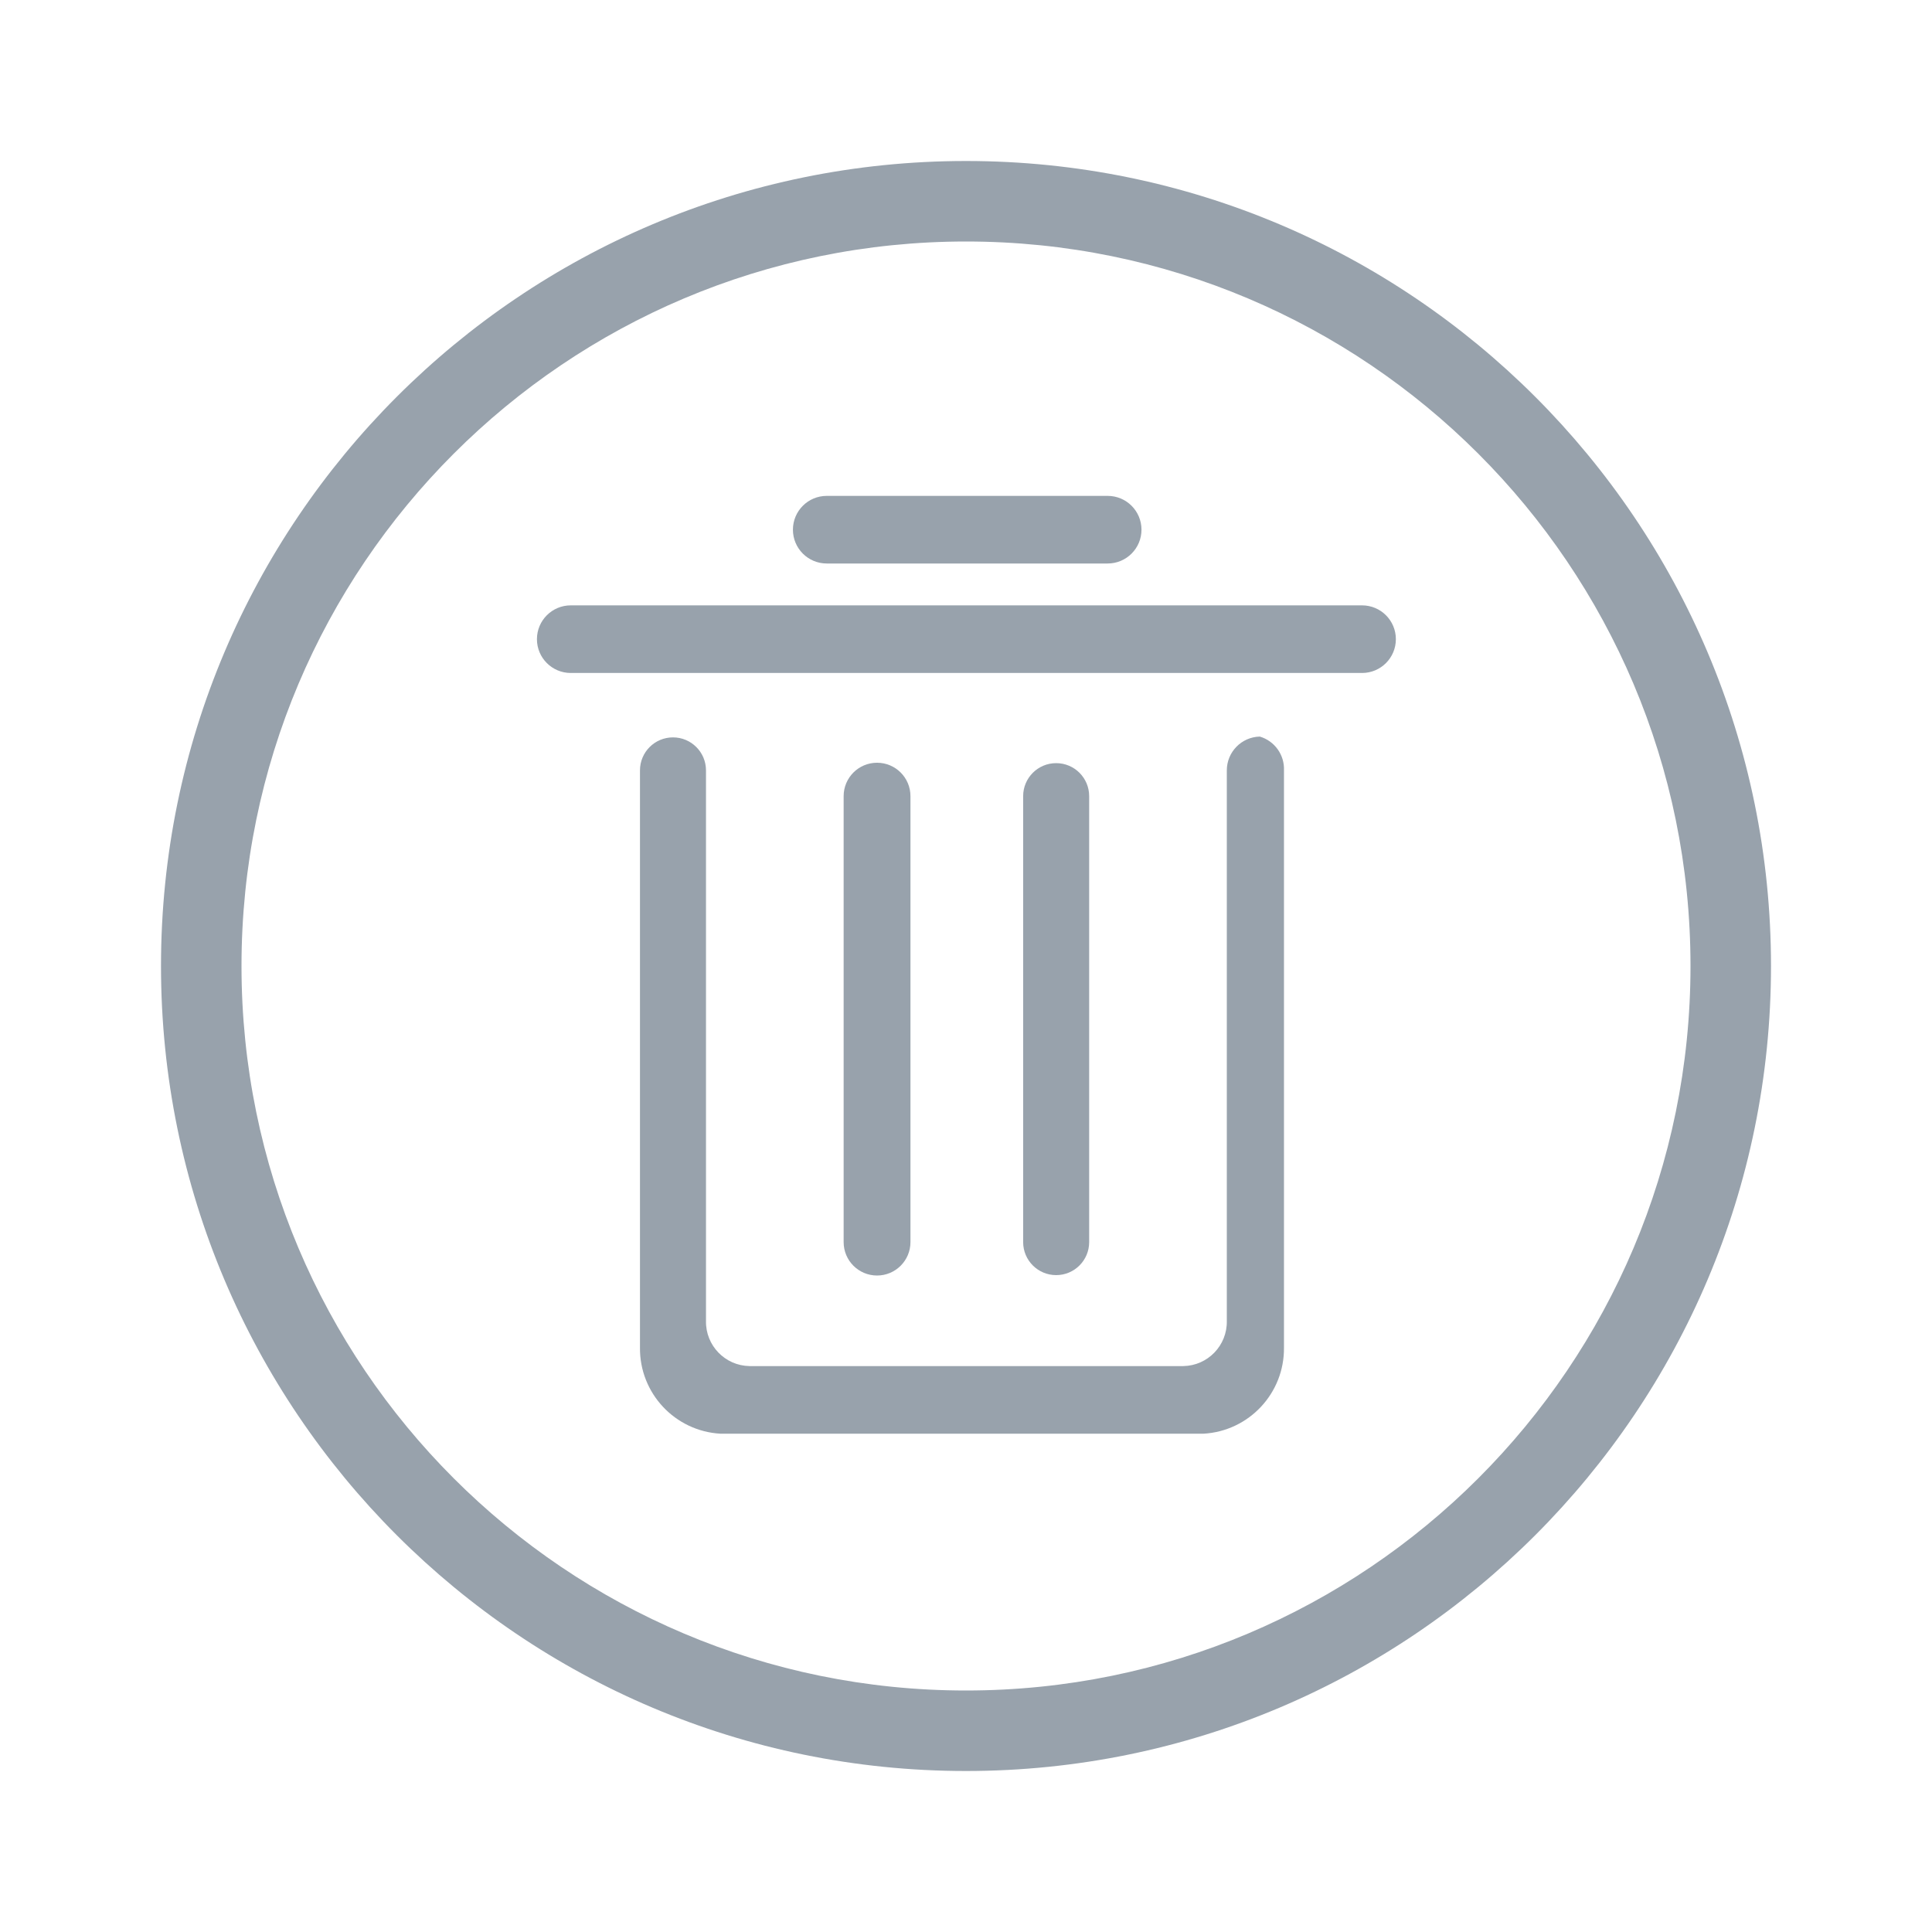
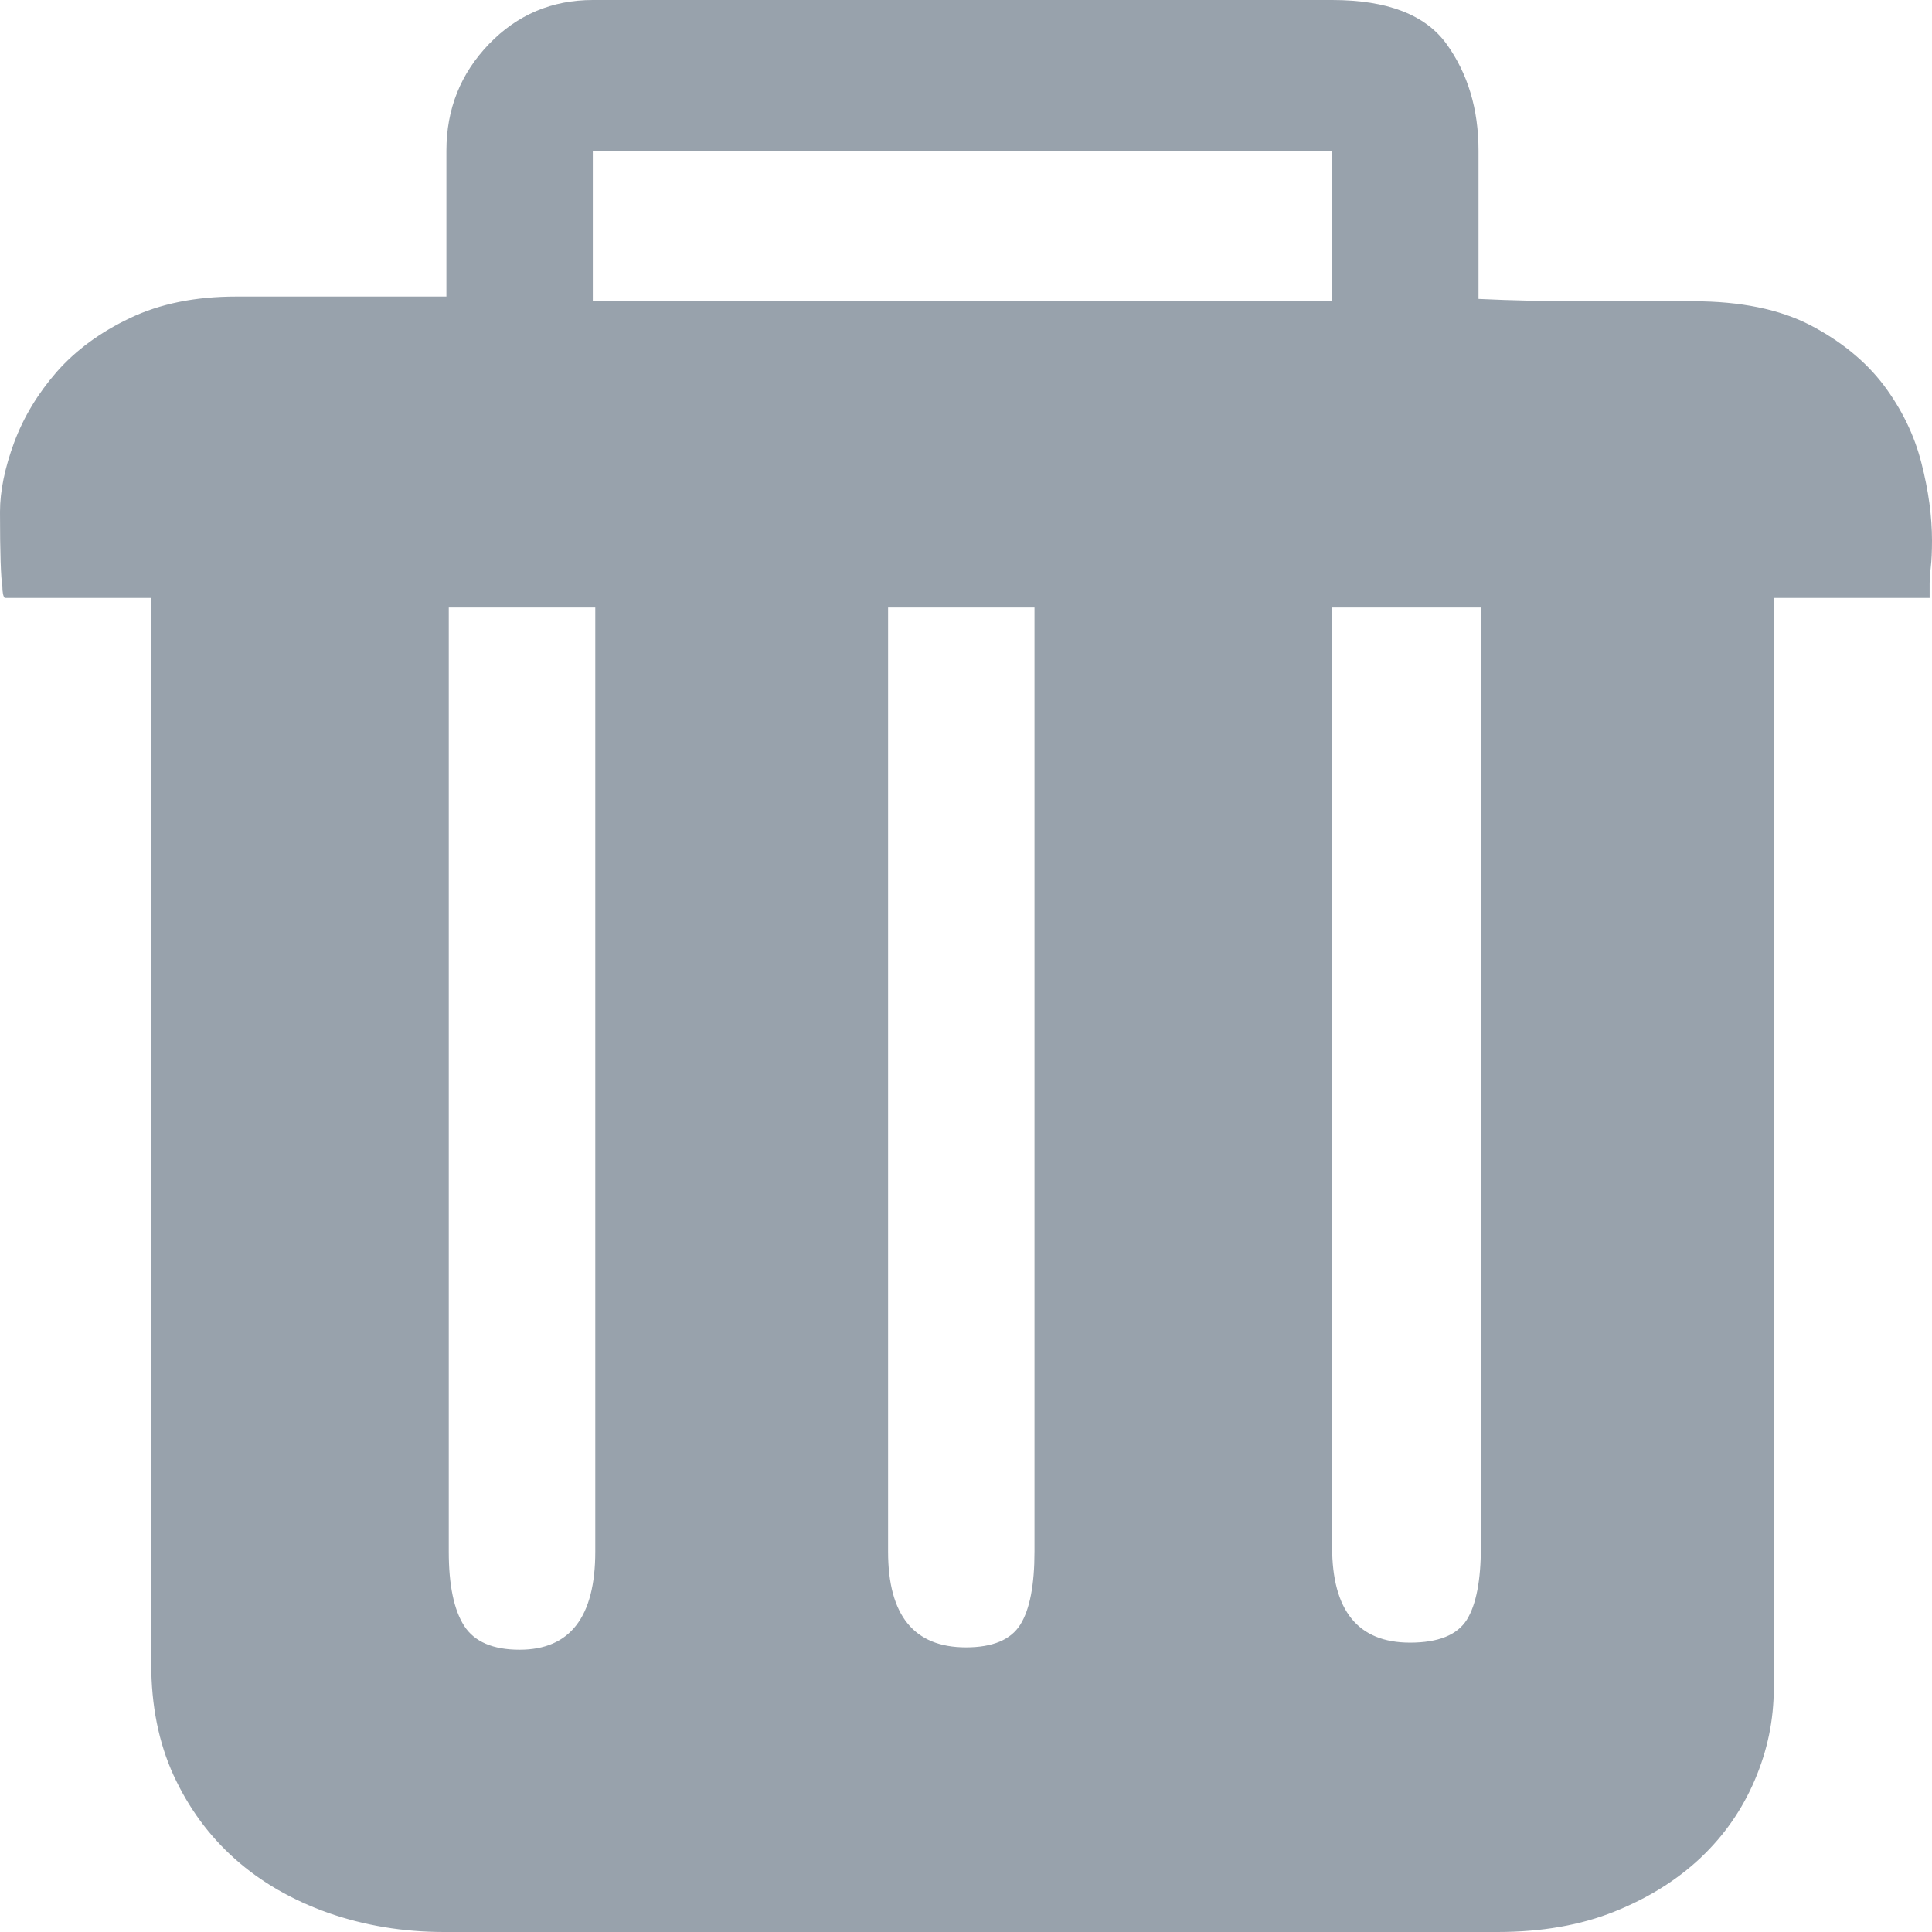
- <svg xmlns="http://www.w3.org/2000/svg" id="图层_1" data-name="图层 1" viewBox="0 0 24 24">
-   <defs>
-     <style>.cls-1{fill:#98a2ac;}</style>
-   </defs>
-   <path class="cls-1" d="M11.31,15.43V9.89a.41.41,0,0,0-.83,0v5.54a.41.41,0,0,0,.83,0Z" />
-   <path class="cls-1" d="M15.65,9.15a.42.42,0,0,0-.41.42v6.84a.55.55,0,0,1-.54.56H9.31a.55.55,0,0,1-.54-.56h0V9.57a.41.41,0,0,0-.82,0v7.17a1.06,1.06,0,0,0,1,1.07h6a1.06,1.06,0,0,0,1-1.07V9.57A.42.42,0,0,0,15.65,9.15Z" />
-   <path class="cls-1" d="M10.27,7h3.49a.42.42,0,1,0,0-.84H10.27a.42.42,0,0,0,0,.84Z" />
-   <path class="cls-1" d="M13.53,15.43V9.89a.41.41,0,1,0-.82,0h0v5.54a.41.41,0,0,0,.82,0Z" />
-   <path class="cls-1" d="M16.93,7.52H7.09a.42.42,0,0,0,0,.84h9.83a.42.42,0,1,0,0-.84Z" />
-   <path class="cls-1" d="M12,2A10,10,0,1,0,22,12,10,10,0,0,0,12,2Zm0,19a9,9,0,1,1,9-9A9,9,0,0,1,12,21Z" />
+ <svg xmlns="http://www.w3.org/2000/svg" width="18px" height="18px" viewBox="0 0 18 18" version="1.1">
+   <defs />
+   <g id="Page-1" stroke="none" stroke-width="1" fill="none" fill-rule="evenodd">
+     <g id="02_表单列表_查看_字段信息" transform="translate(-1312, -226)" fill="#98A2AC">
+       <g id="右滑" transform="translate(1141, 0)">
+         <g id="主表" transform="translate(75, 195)">
+           <g id="表头" transform="translate(0, 29)">
+             <g id="批量删除字段" transform="translate(96, 2)">
+               <path d="M13.797,14.412 C13.797,14.724 13.753,14.951 13.666,15.091 C13.577,15.232 13.402,15.304 13.137,15.304 C12.653,15.304 12.411,15.007 12.411,14.412 L12.411,5.66 L13.797,5.66 L13.797,14.412 Z M9.638,14.456 C9.638,14.768 9.594,14.995 9.506,15.136 C9.418,15.277 9.249,15.348 9,15.348 C8.516,15.348 8.274,15.051 8.274,14.456 L8.274,5.66 L9.638,5.66 L9.638,14.456 Z M5.546,14.456 C5.546,15.066 5.31,15.37 4.841,15.37 C4.592,15.37 4.42,15.296 4.324,15.147 C4.229,14.998 4.181,14.768 4.181,14.456 L4.181,5.66 L5.546,5.66 L5.546,14.456 Z M5.523,2.808 L12.411,2.808 L12.411,1.404 L5.523,1.404 L5.523,2.808 Z M13.951,18 C14.362,18 14.725,17.937 15.041,17.81 C15.356,17.684 15.623,17.517 15.844,17.309 C16.064,17.101 16.232,16.859 16.349,16.584 C16.467,16.309 16.526,16.024 16.526,15.727 L16.526,5.571 L17.978,5.571 L17.978,5.437 C17.978,5.393 17.982,5.341 17.989,5.281 C17.996,5.222 18,5.14 18,5.036 C18,4.813 17.968,4.572 17.901,4.312 C17.835,4.052 17.717,3.811 17.549,3.587 C17.38,3.365 17.153,3.18 16.867,3.03 C16.581,2.882 16.217,2.807 15.778,2.807 L14.765,2.807 C14.414,2.807 14.083,2.8 13.775,2.785 L13.775,1.404 C13.775,1.017 13.676,0.687 13.478,0.411 C13.28,0.137 12.925,0 12.411,0 L5.523,0 C5.142,0 4.819,0.137 4.555,0.411 C4.29,0.687 4.159,1.017 4.159,1.404 L4.159,2.763 L2.2,2.763 C1.819,2.763 1.49,2.83 1.21,2.964 C0.931,3.097 0.705,3.264 0.528,3.465 C0.353,3.666 0.221,3.884 0.132,4.122 C0.044,4.361 0,4.576 0,4.769 C0,5.155 0.008,5.386 0.022,5.459 C0.022,5.519 0.03,5.557 0.044,5.571 L1.409,5.571 L1.409,15.503 C1.409,15.89 1.478,16.235 1.617,16.54 C1.757,16.844 1.948,17.105 2.19,17.32 C2.432,17.536 2.722,17.702 3.058,17.822 C3.397,17.94 3.756,18 4.137,18 L13.951,18 Z" id="批量删除" />
+             </g>
+           </g>
+         </g>
+       </g>
+     </g>
+   </g>
</svg>
